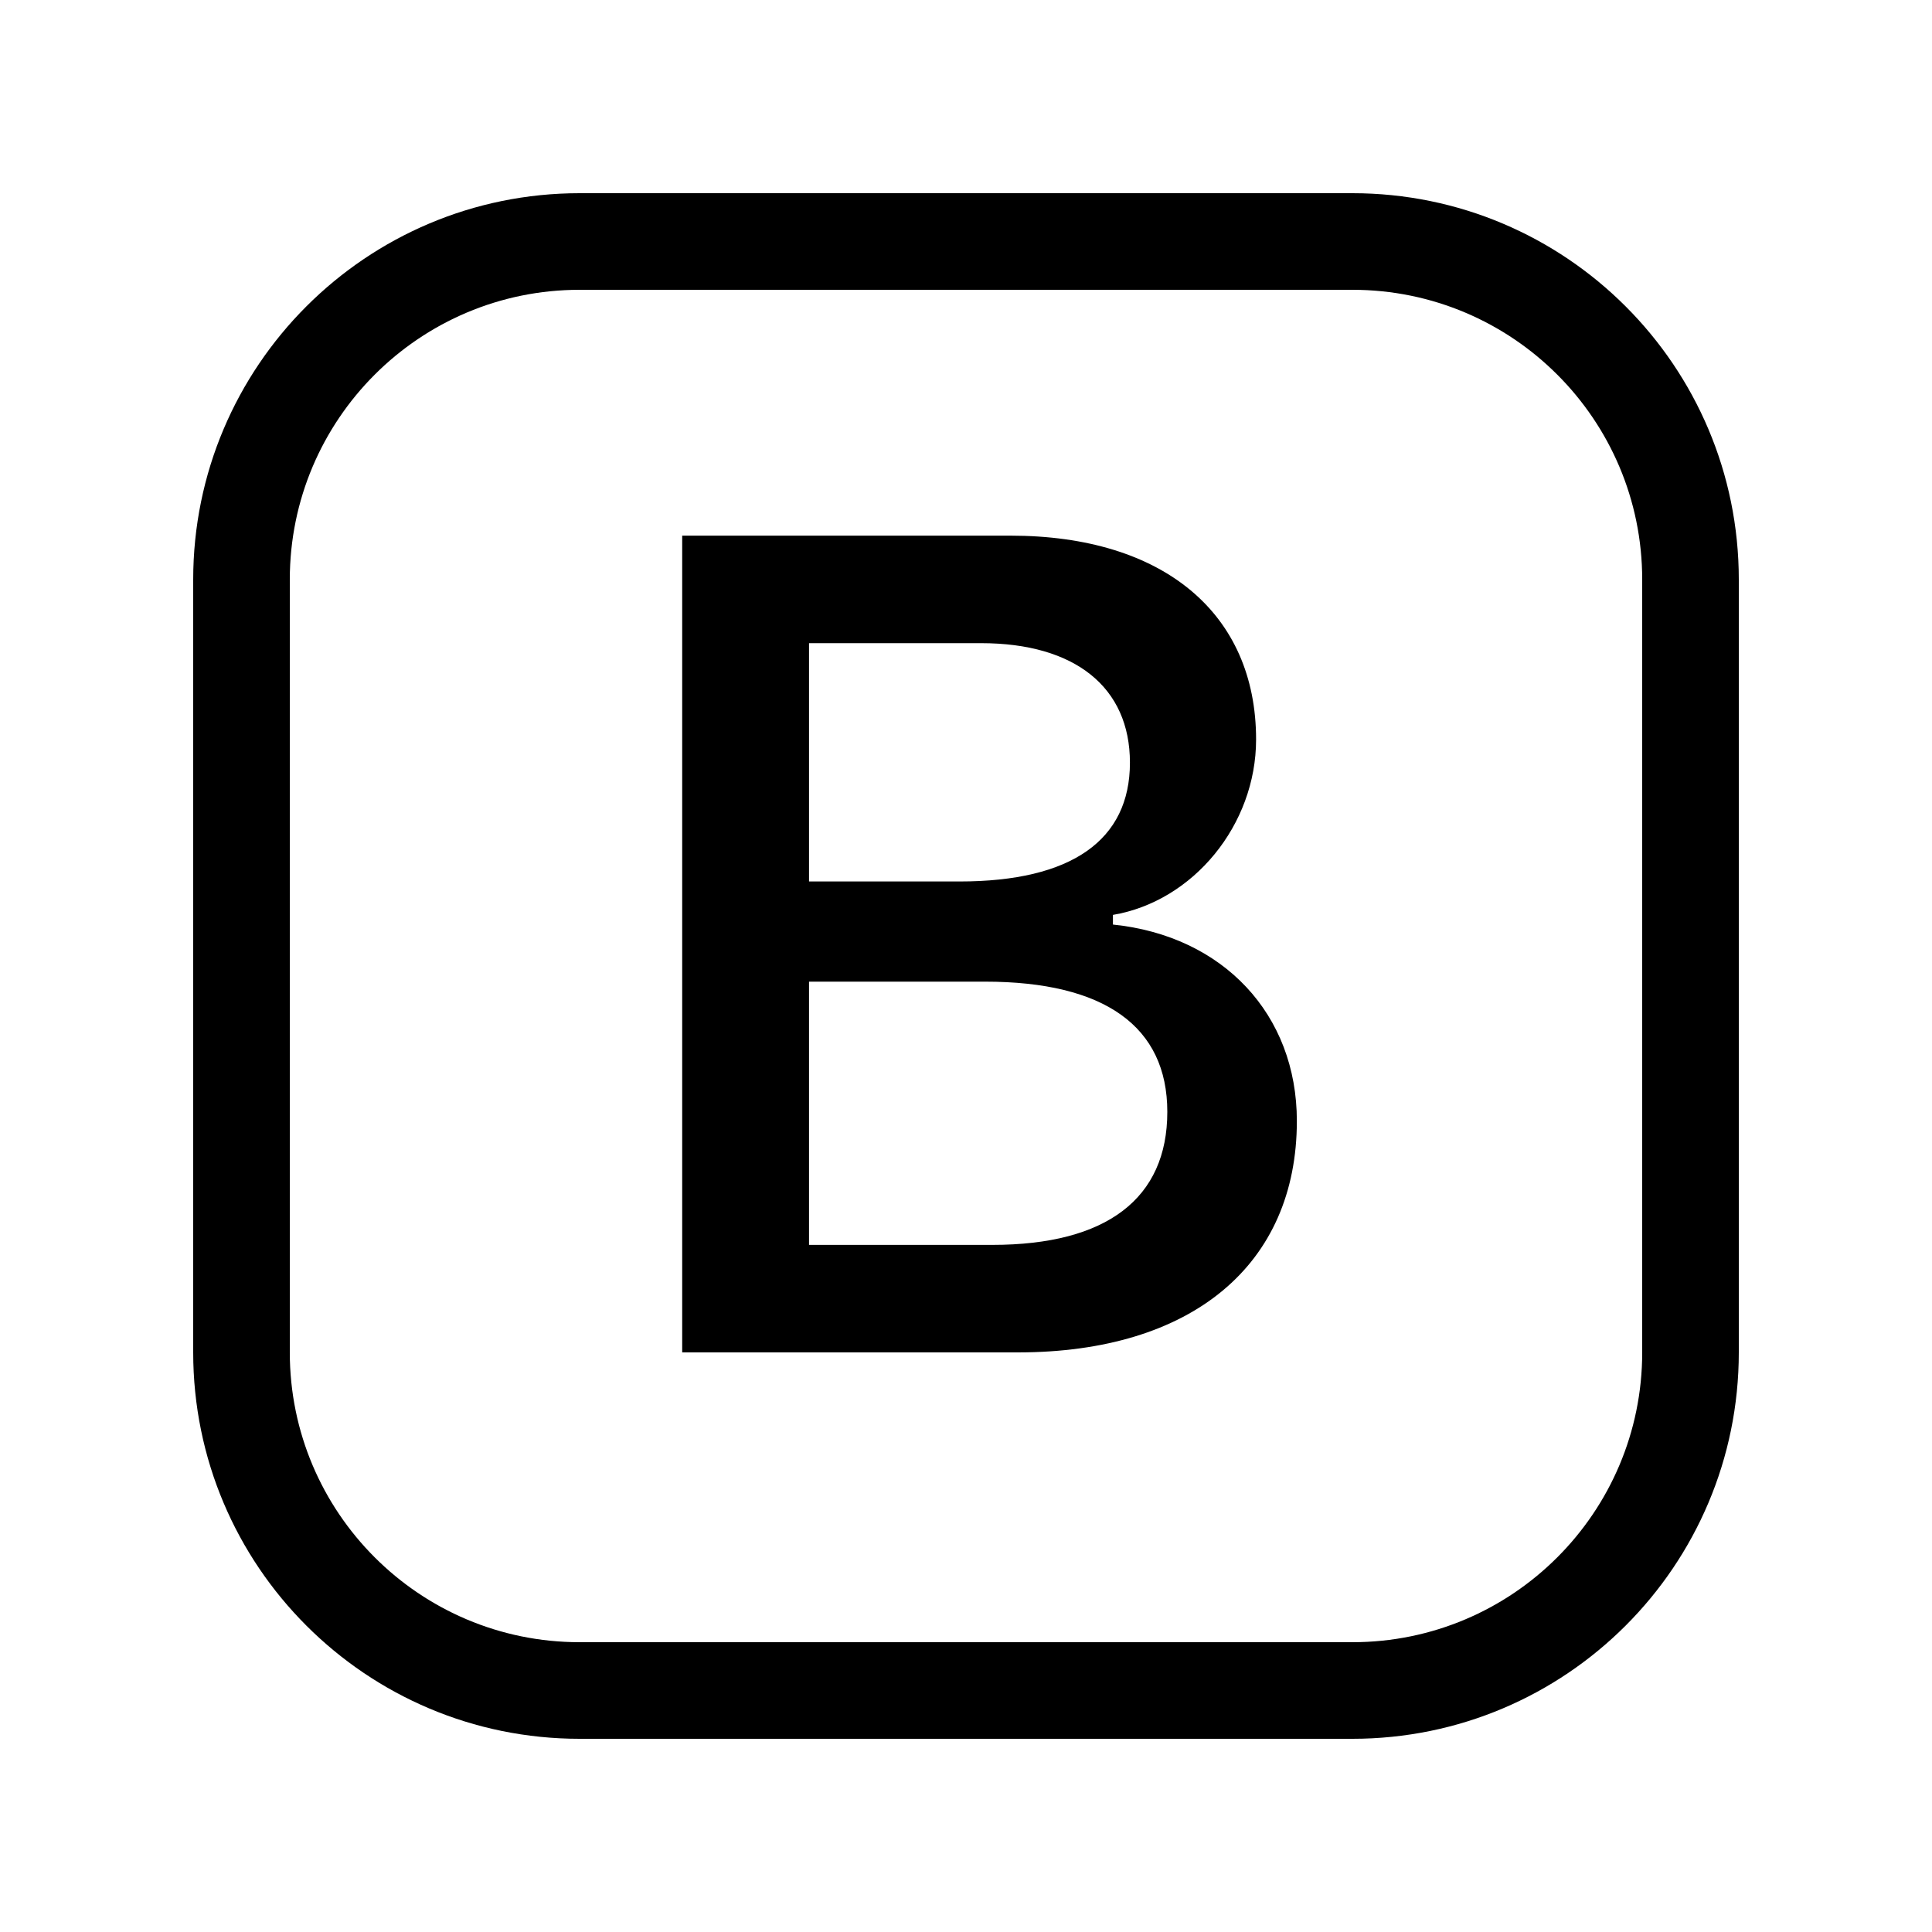
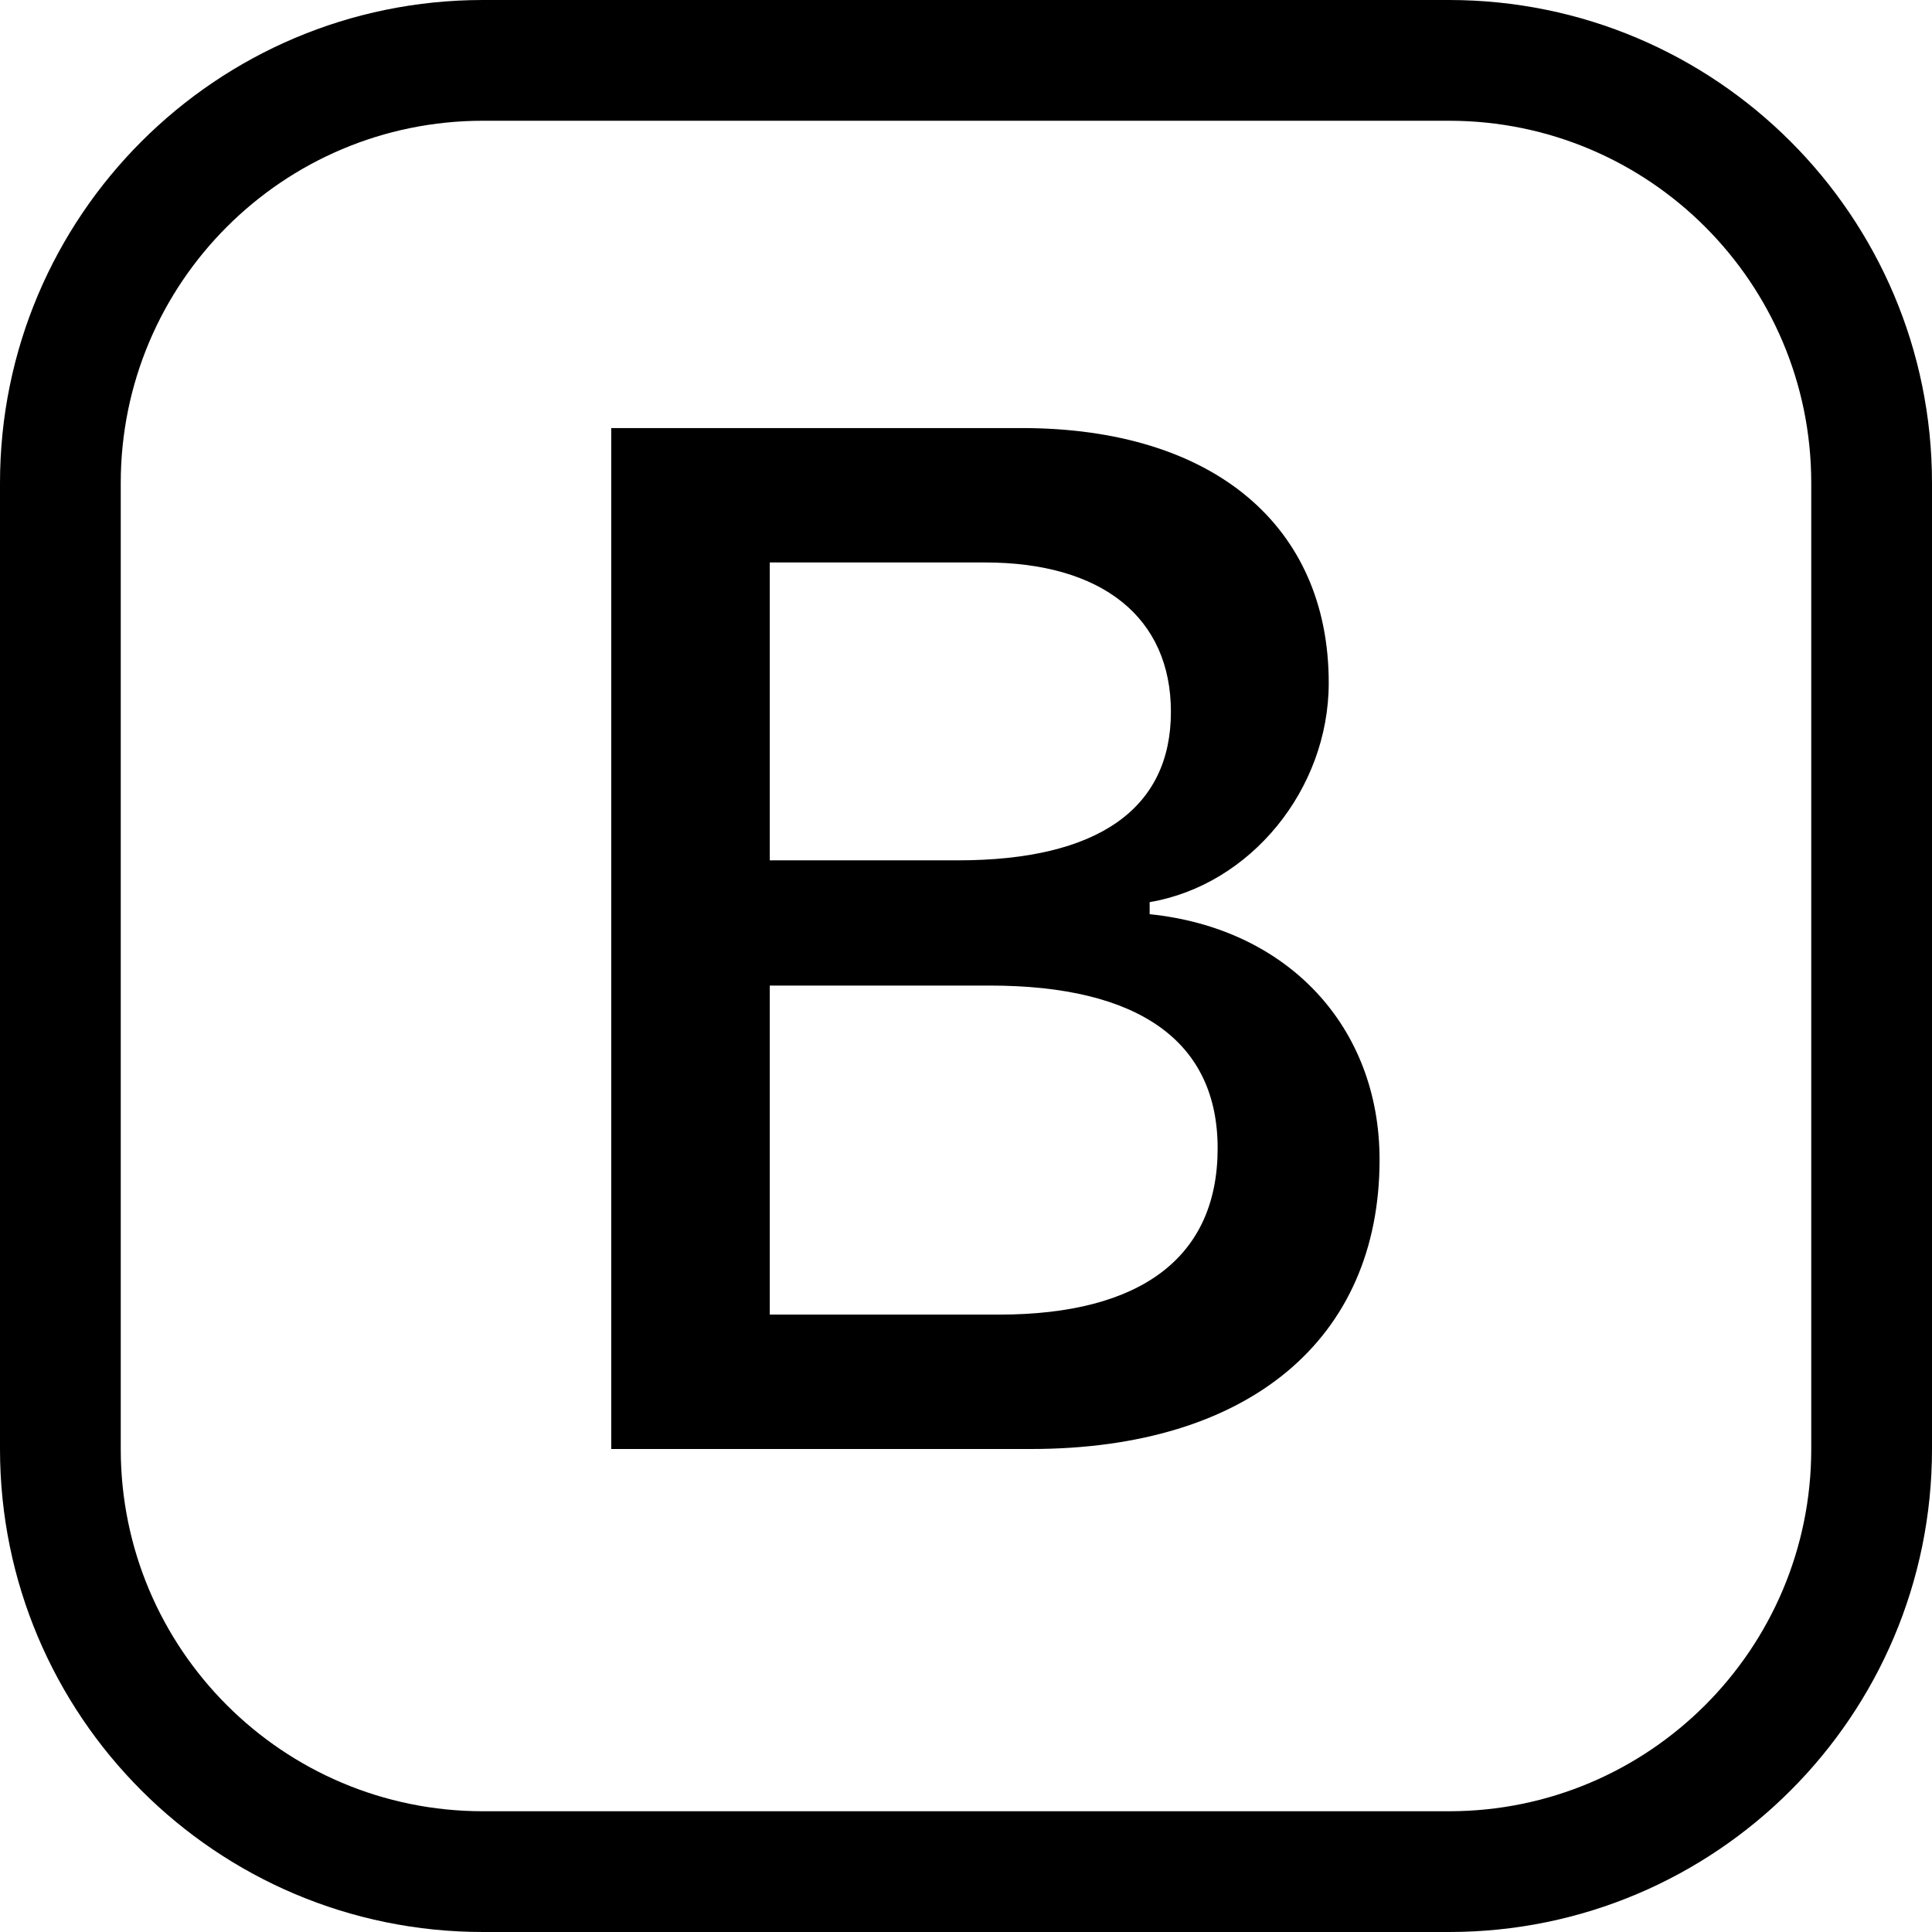
- <svg xmlns="http://www.w3.org/2000/svg" class="bi bi-bootstrap" width="1em" height="1em" viewBox="0 0 20 20" fill="currentColor">
-   <path fill-rule="evenodd" d="M14 3H6a3 3 0 00-3 3v8a3 3 0 003 3h8a3 3 0 003-3V6a3 3 0 00-3-3zM6 2a4 4 0 00-4 4v8a4 4 0 004 4h8a4 4 0 004-4V6a4 4 0 00-4-4H6z" clip-rule="evenodd" />
-   <path fill-rule="evenodd" d="M10.537 14H7.062V5.545h3.398c1.588 0 2.543.809 2.543 2.11 0 .884-.65 1.675-1.482 1.816v.1c1.143.117 1.904.931 1.904 2.033 0 1.488-1.084 2.396-2.888 2.396zM8.375 6.658v2.467h1.558c1.16 0 1.764-.428 1.764-1.23 0-.78-.568-1.237-1.541-1.237H8.375zm1.898 6.229H8.375v-2.725h1.822c1.236 0 1.887.463 1.887 1.348 0 .896-.627 1.377-1.811 1.377z" clip-rule="evenodd" />
+ <svg xmlns="http://www.w3.org/2000/svg" class="bi bi-bootstrap" width="1em" height="1em" viewBox="0 0 16 16" fill="currentColor">
+   <path fill-rule="evenodd" d="M12 1H4a3 3 0 00-3 3v8a3 3 0 003 3h8a3 3 0 003-3V4a3 3 0 00-3-3zM4 0a4 4 0 00-4 4v8a4 4 0 004 4h8a4 4 0 004-4V4a4 4 0 00-4-4H4z" clip-rule="evenodd" />
+   <path fill-rule="evenodd" d="M8.537 12H5.062V3.545h3.399c1.587 0 2.543.809 2.543 2.11 0 .884-.65 1.675-1.483 1.816v.1c1.143.117 1.904.931 1.904 2.033 0 1.488-1.084 2.396-2.888 2.396zM6.375 4.658v2.467h1.558c1.16 0 1.764-.428 1.764-1.23 0-.78-.569-1.237-1.541-1.237H6.375zm1.898 6.229H6.375V8.162h1.822c1.236 0 1.887.463 1.887 1.348 0 .896-.627 1.377-1.811 1.377z" clip-rule="evenodd" />
</svg>
